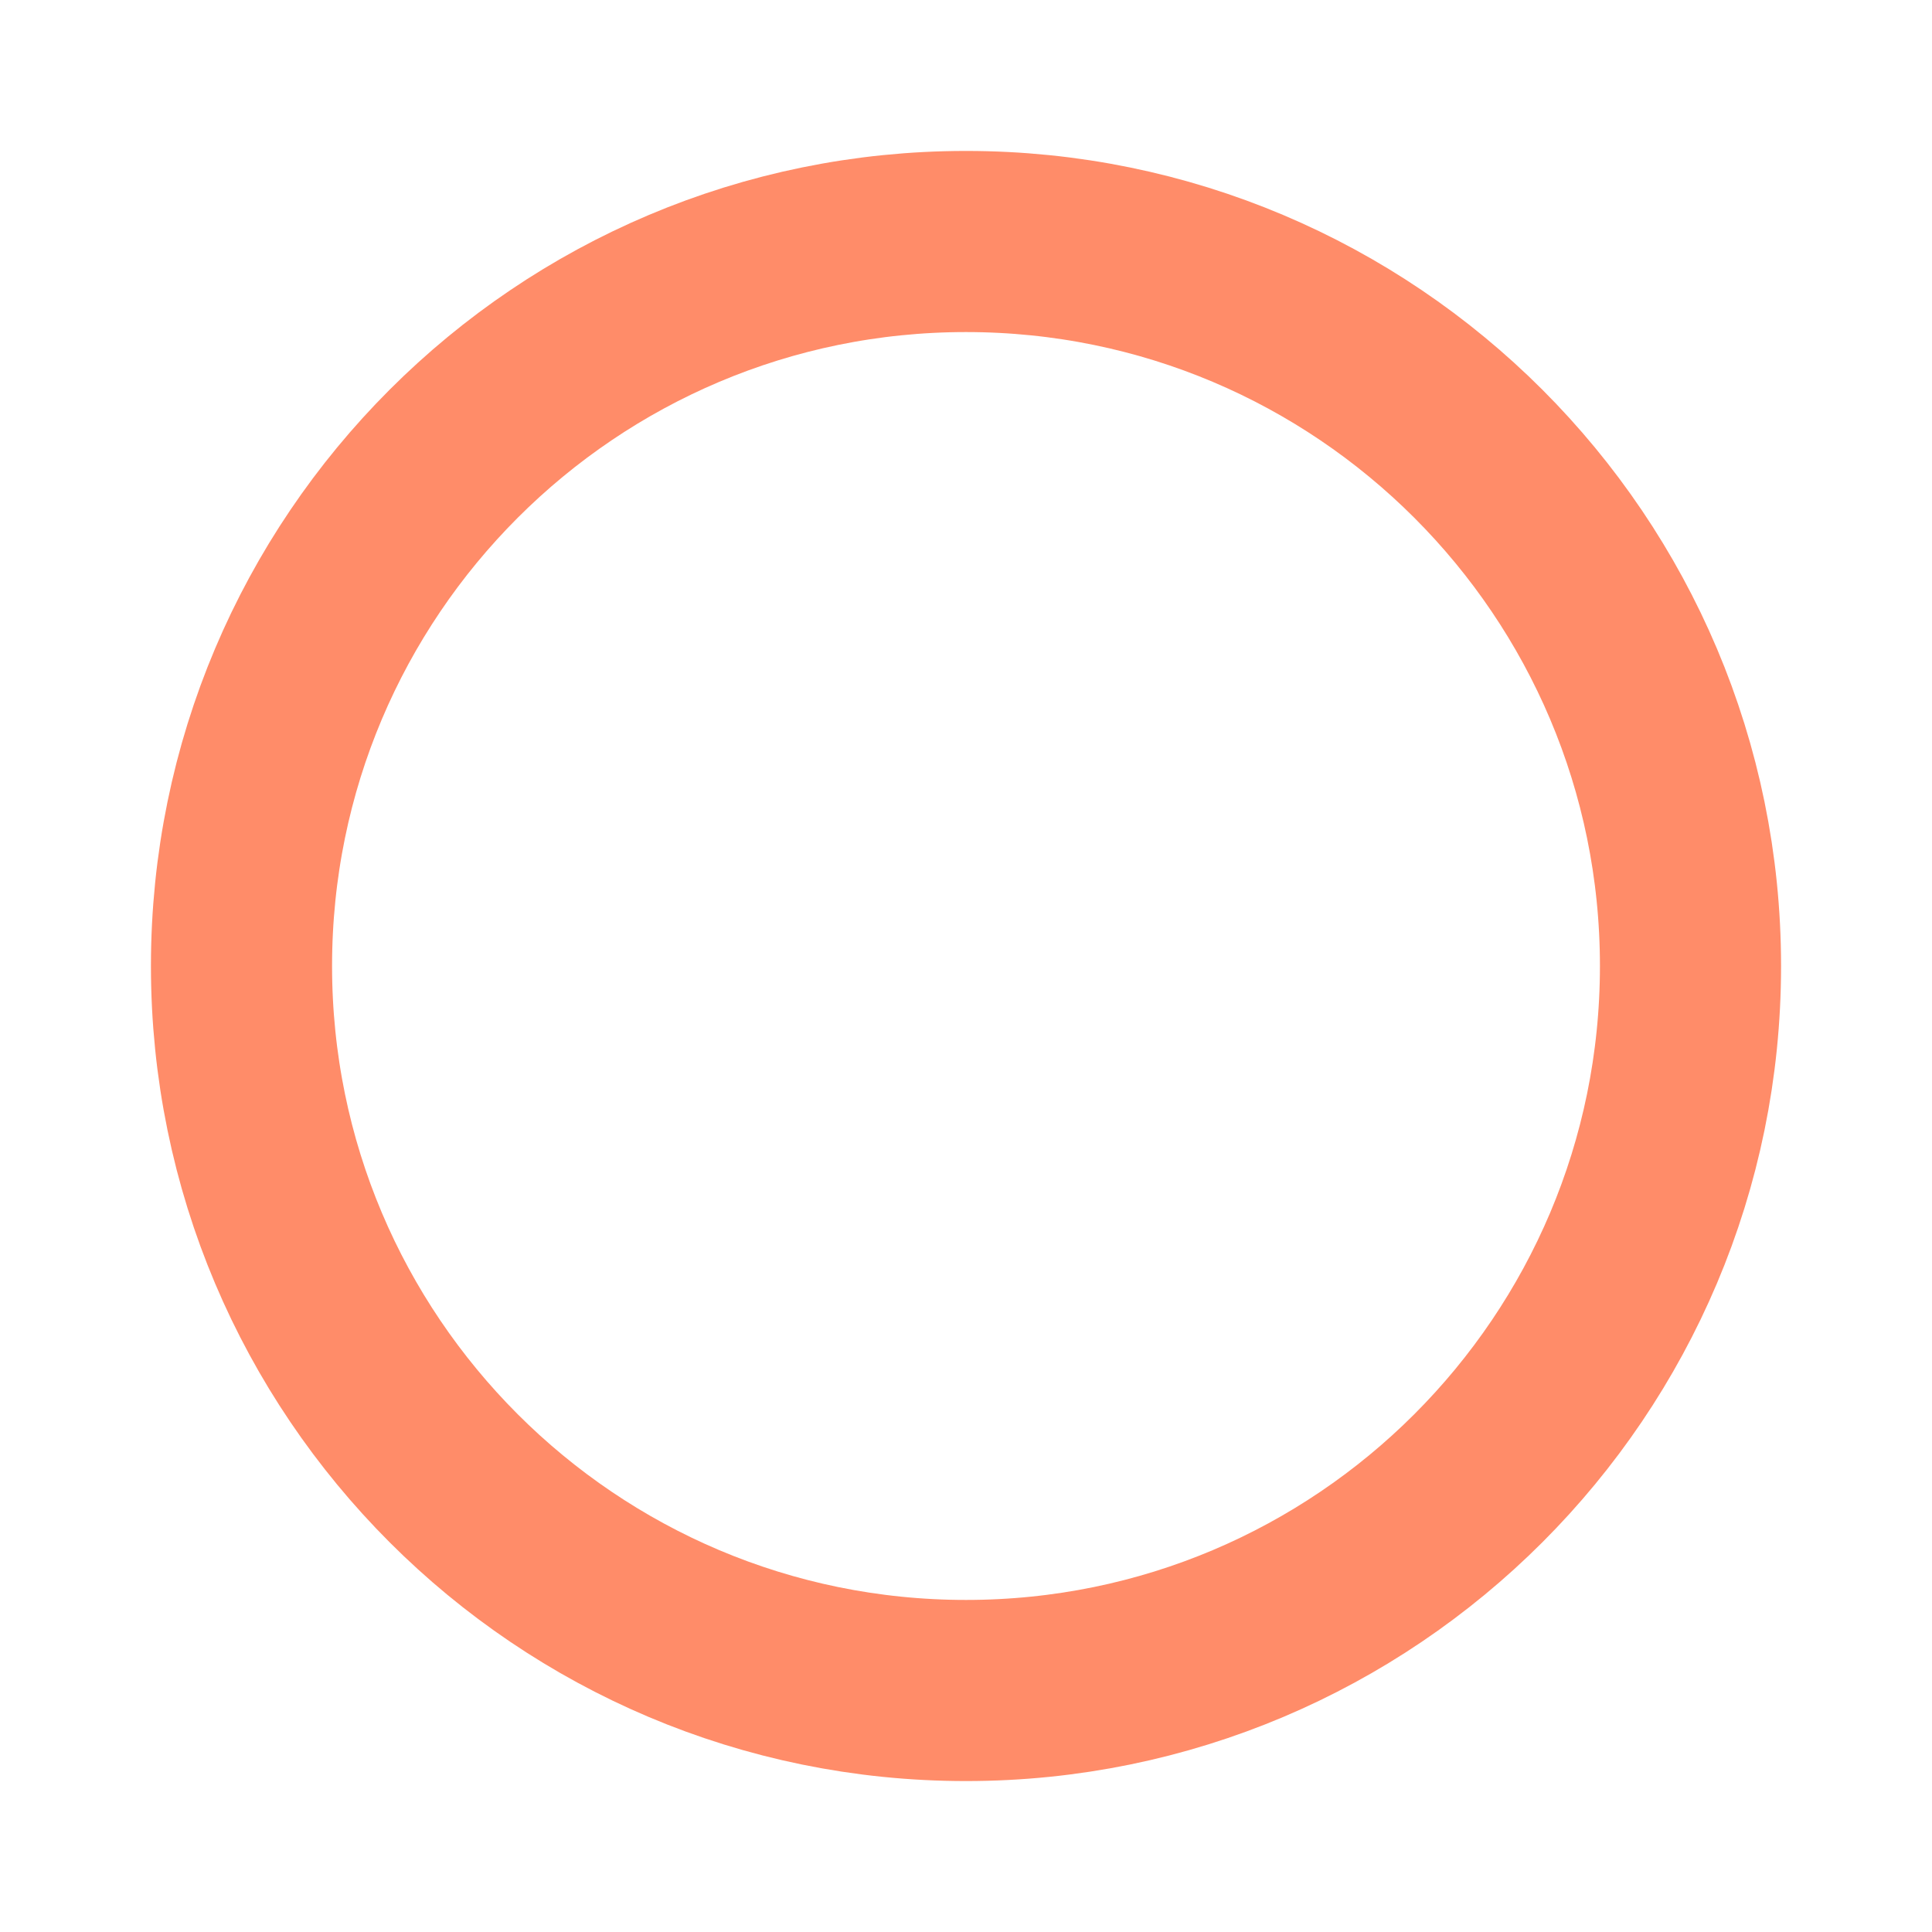
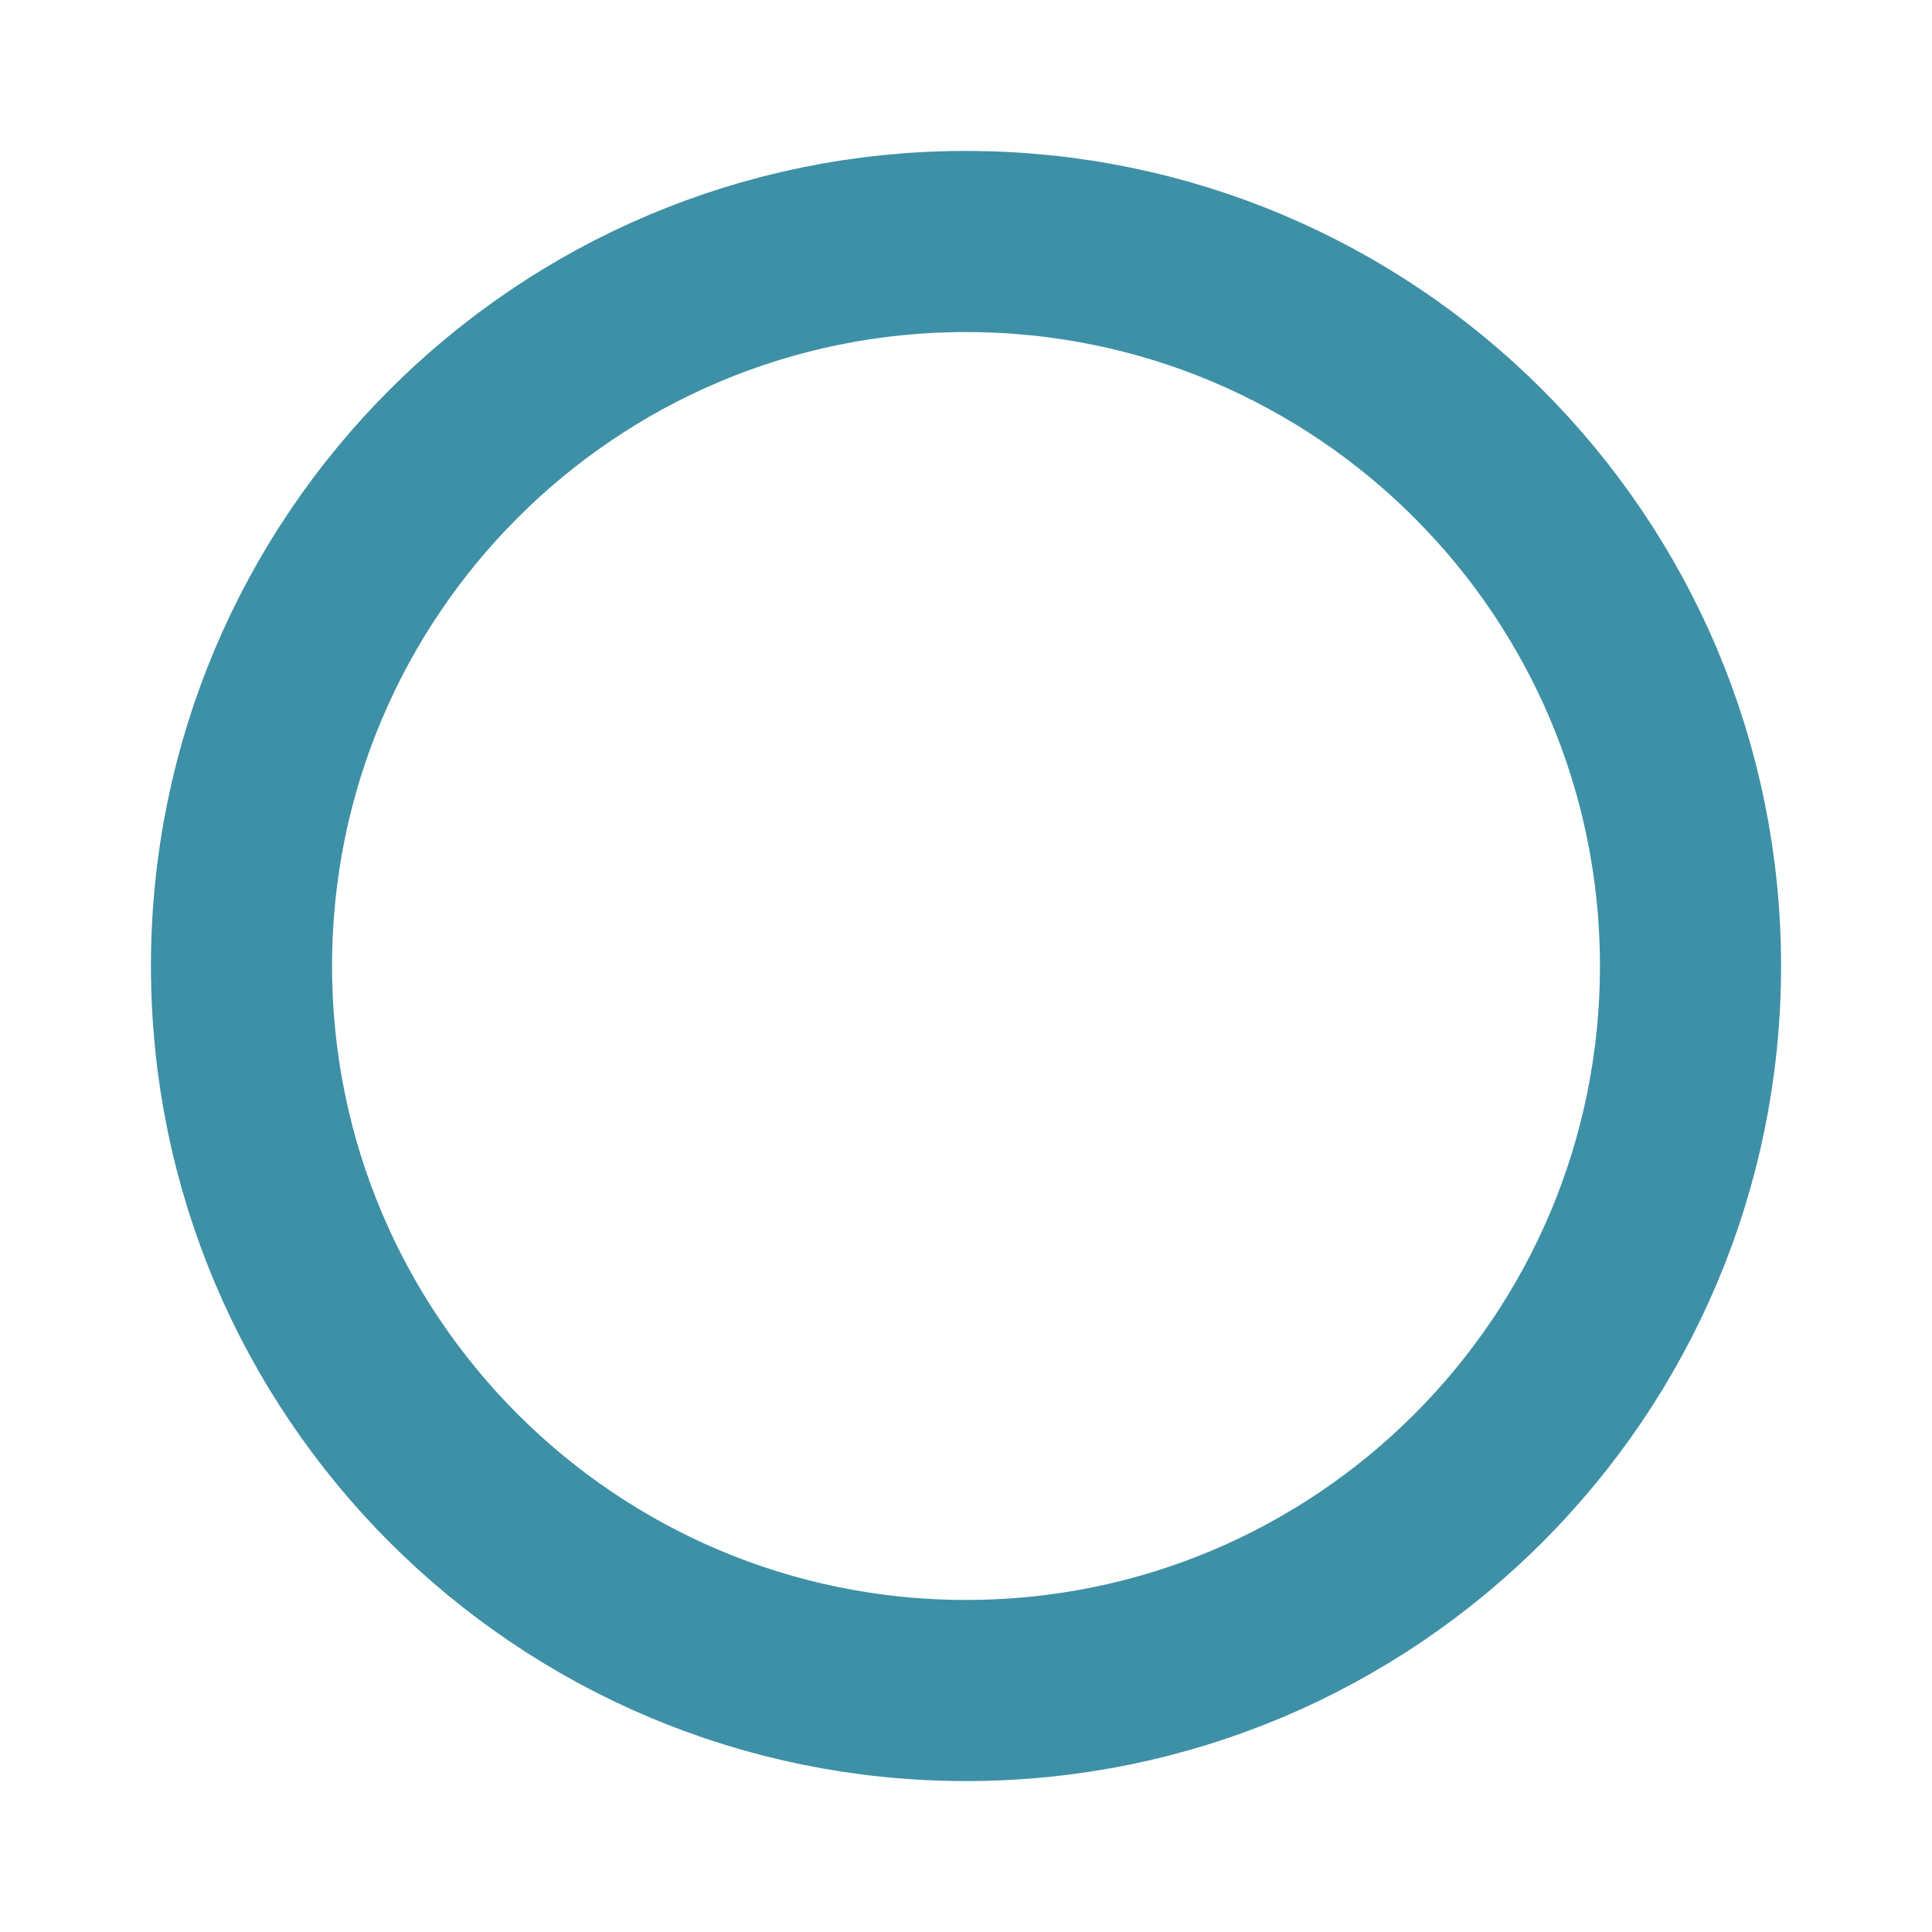
<svg xmlns="http://www.w3.org/2000/svg" viewBox="0 0 32 32" style="animation:r .8s linear infinite">
  <style>@keyframes r{to{transform:rotate(1turn)}}@keyframes d{0%{stroke-dasharray:1 100}50%{stroke-dasharray:65 100;stroke-dashoffset:-15}to{stroke-dasharray:65 100;stroke-dashoffset:-75}}</style>
-   <circle cx="16" cy="16" r="12" fill="none" stroke="#ff6a3dc5" stroke-width="3" stroke-linecap="round" style="animation:d 1s ease-in-out infinite" />
+   <circle cx="16" cy="16" r="12" fill="none" stroke="#0e7490cc" stroke-width="3" stroke-linecap="round" style="animation:d 1s ease-in-out infinite" />
</svg>
